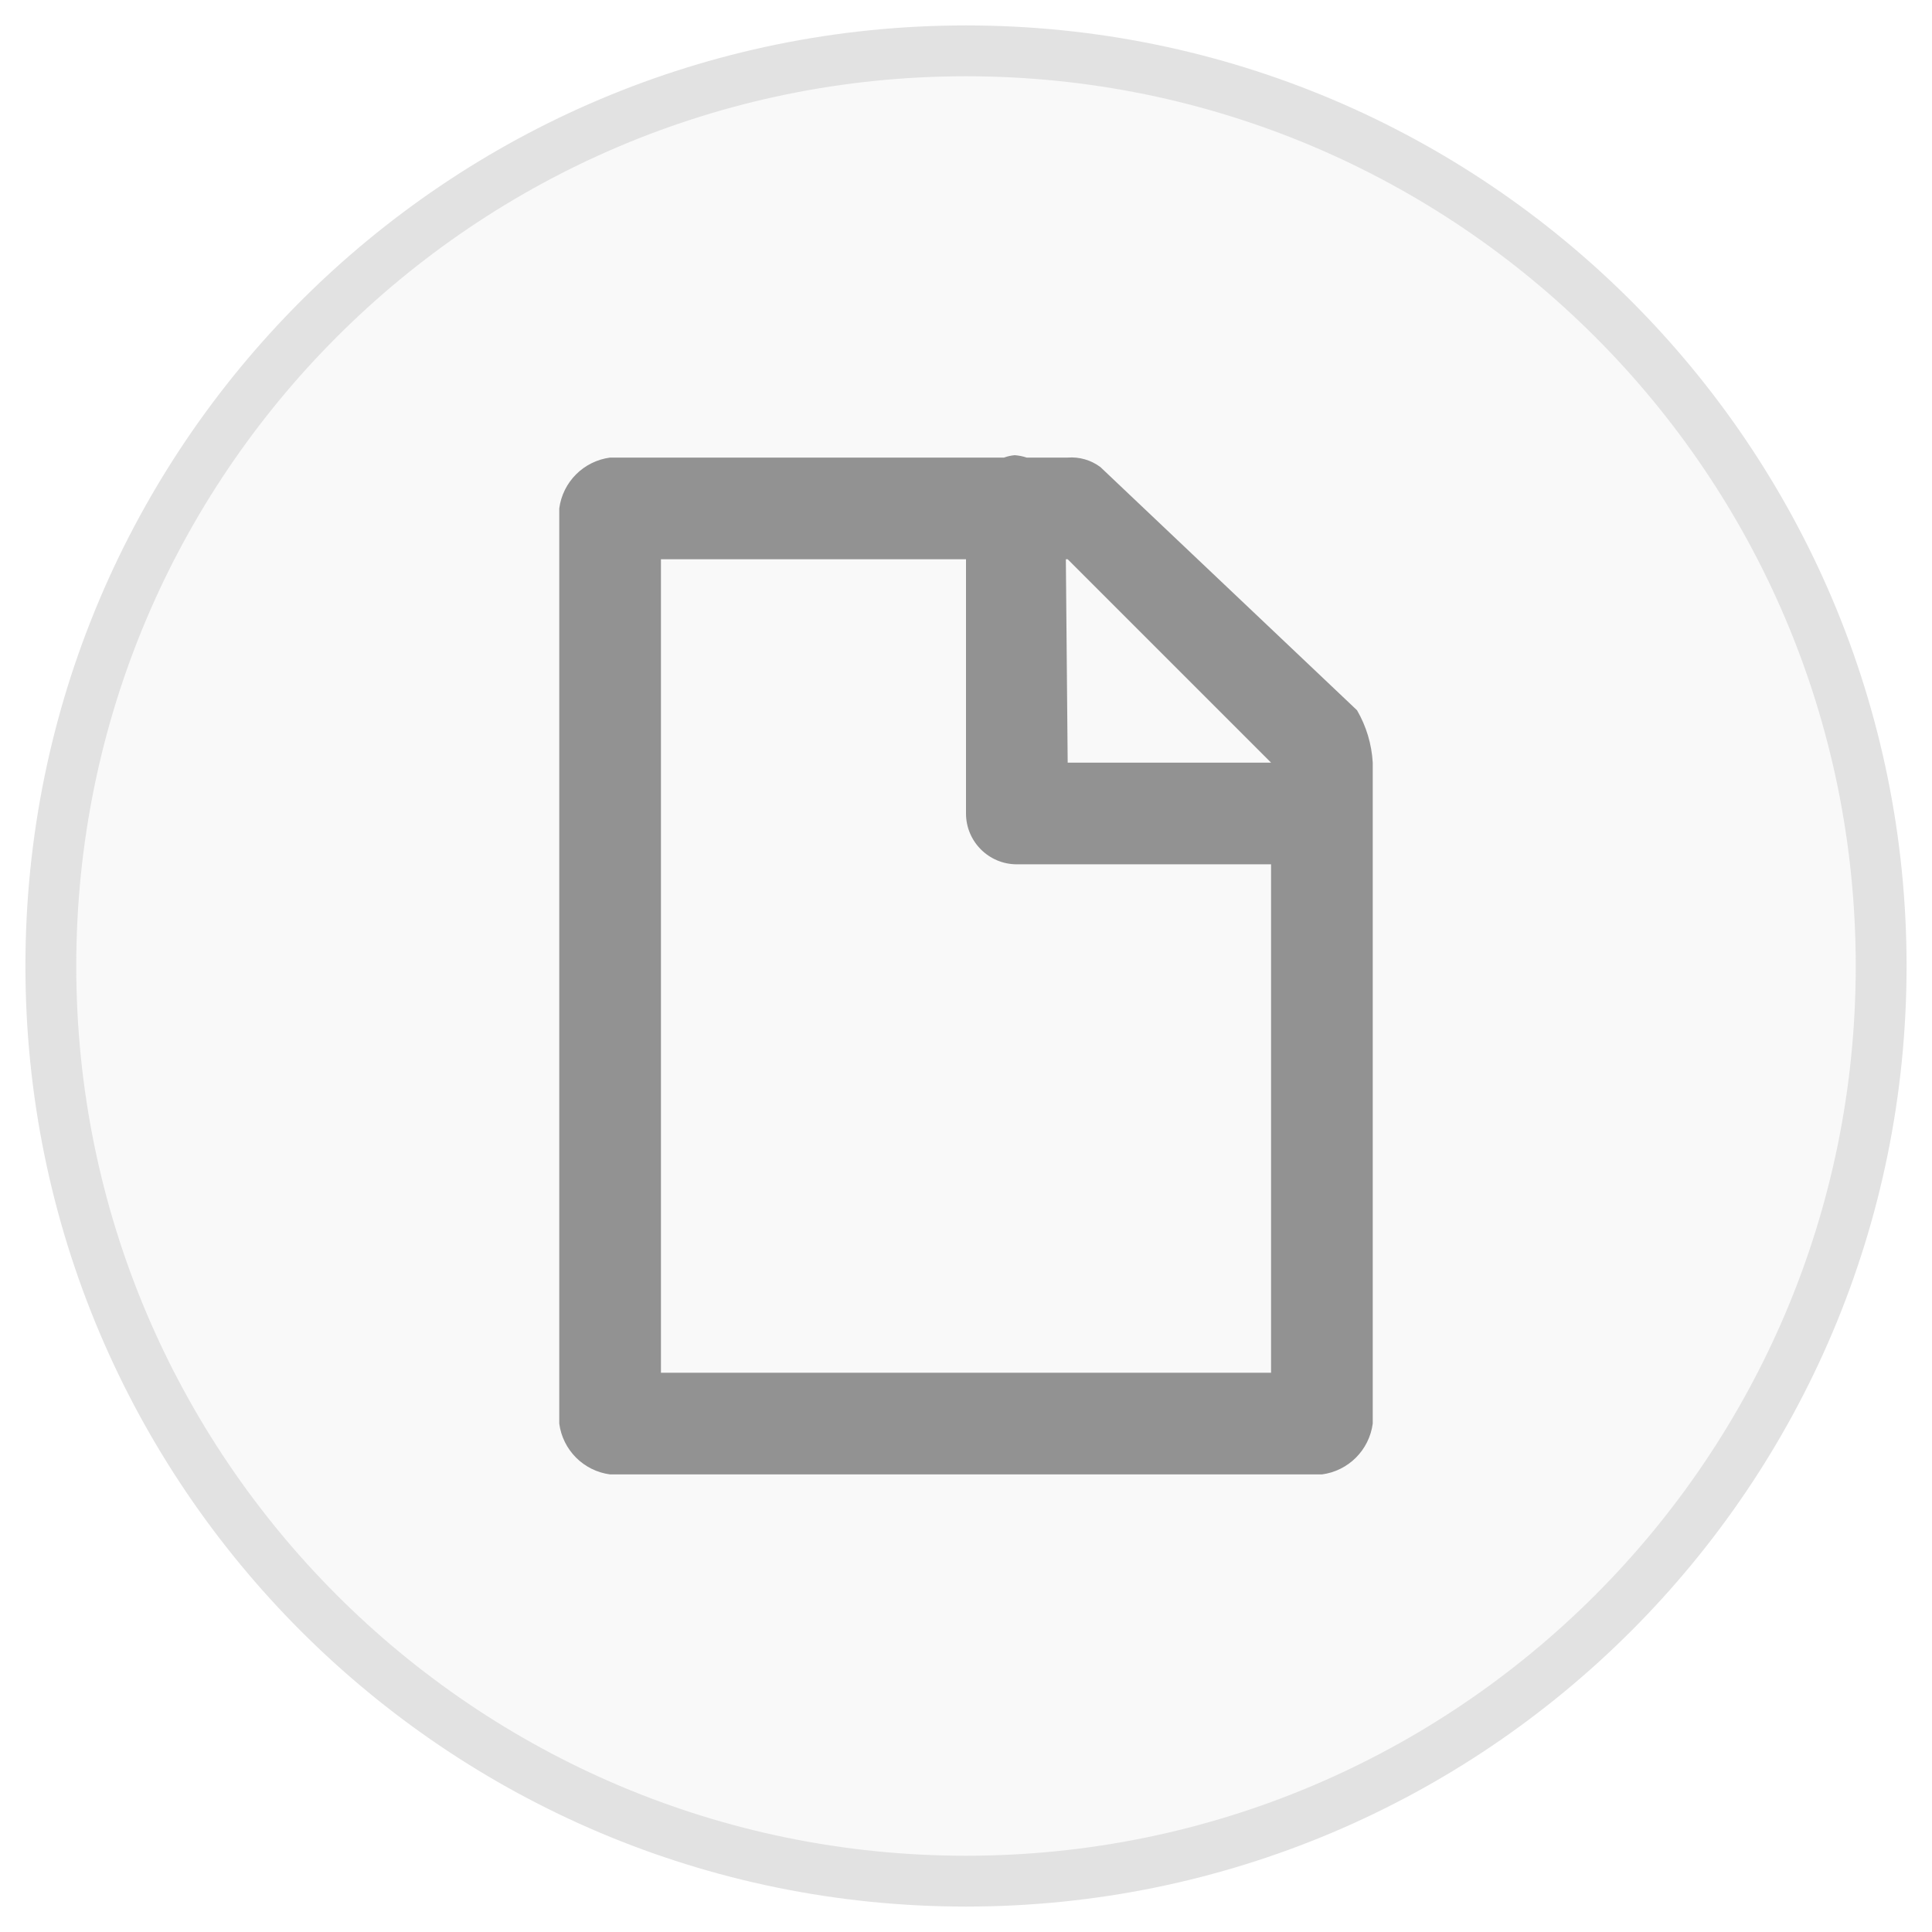
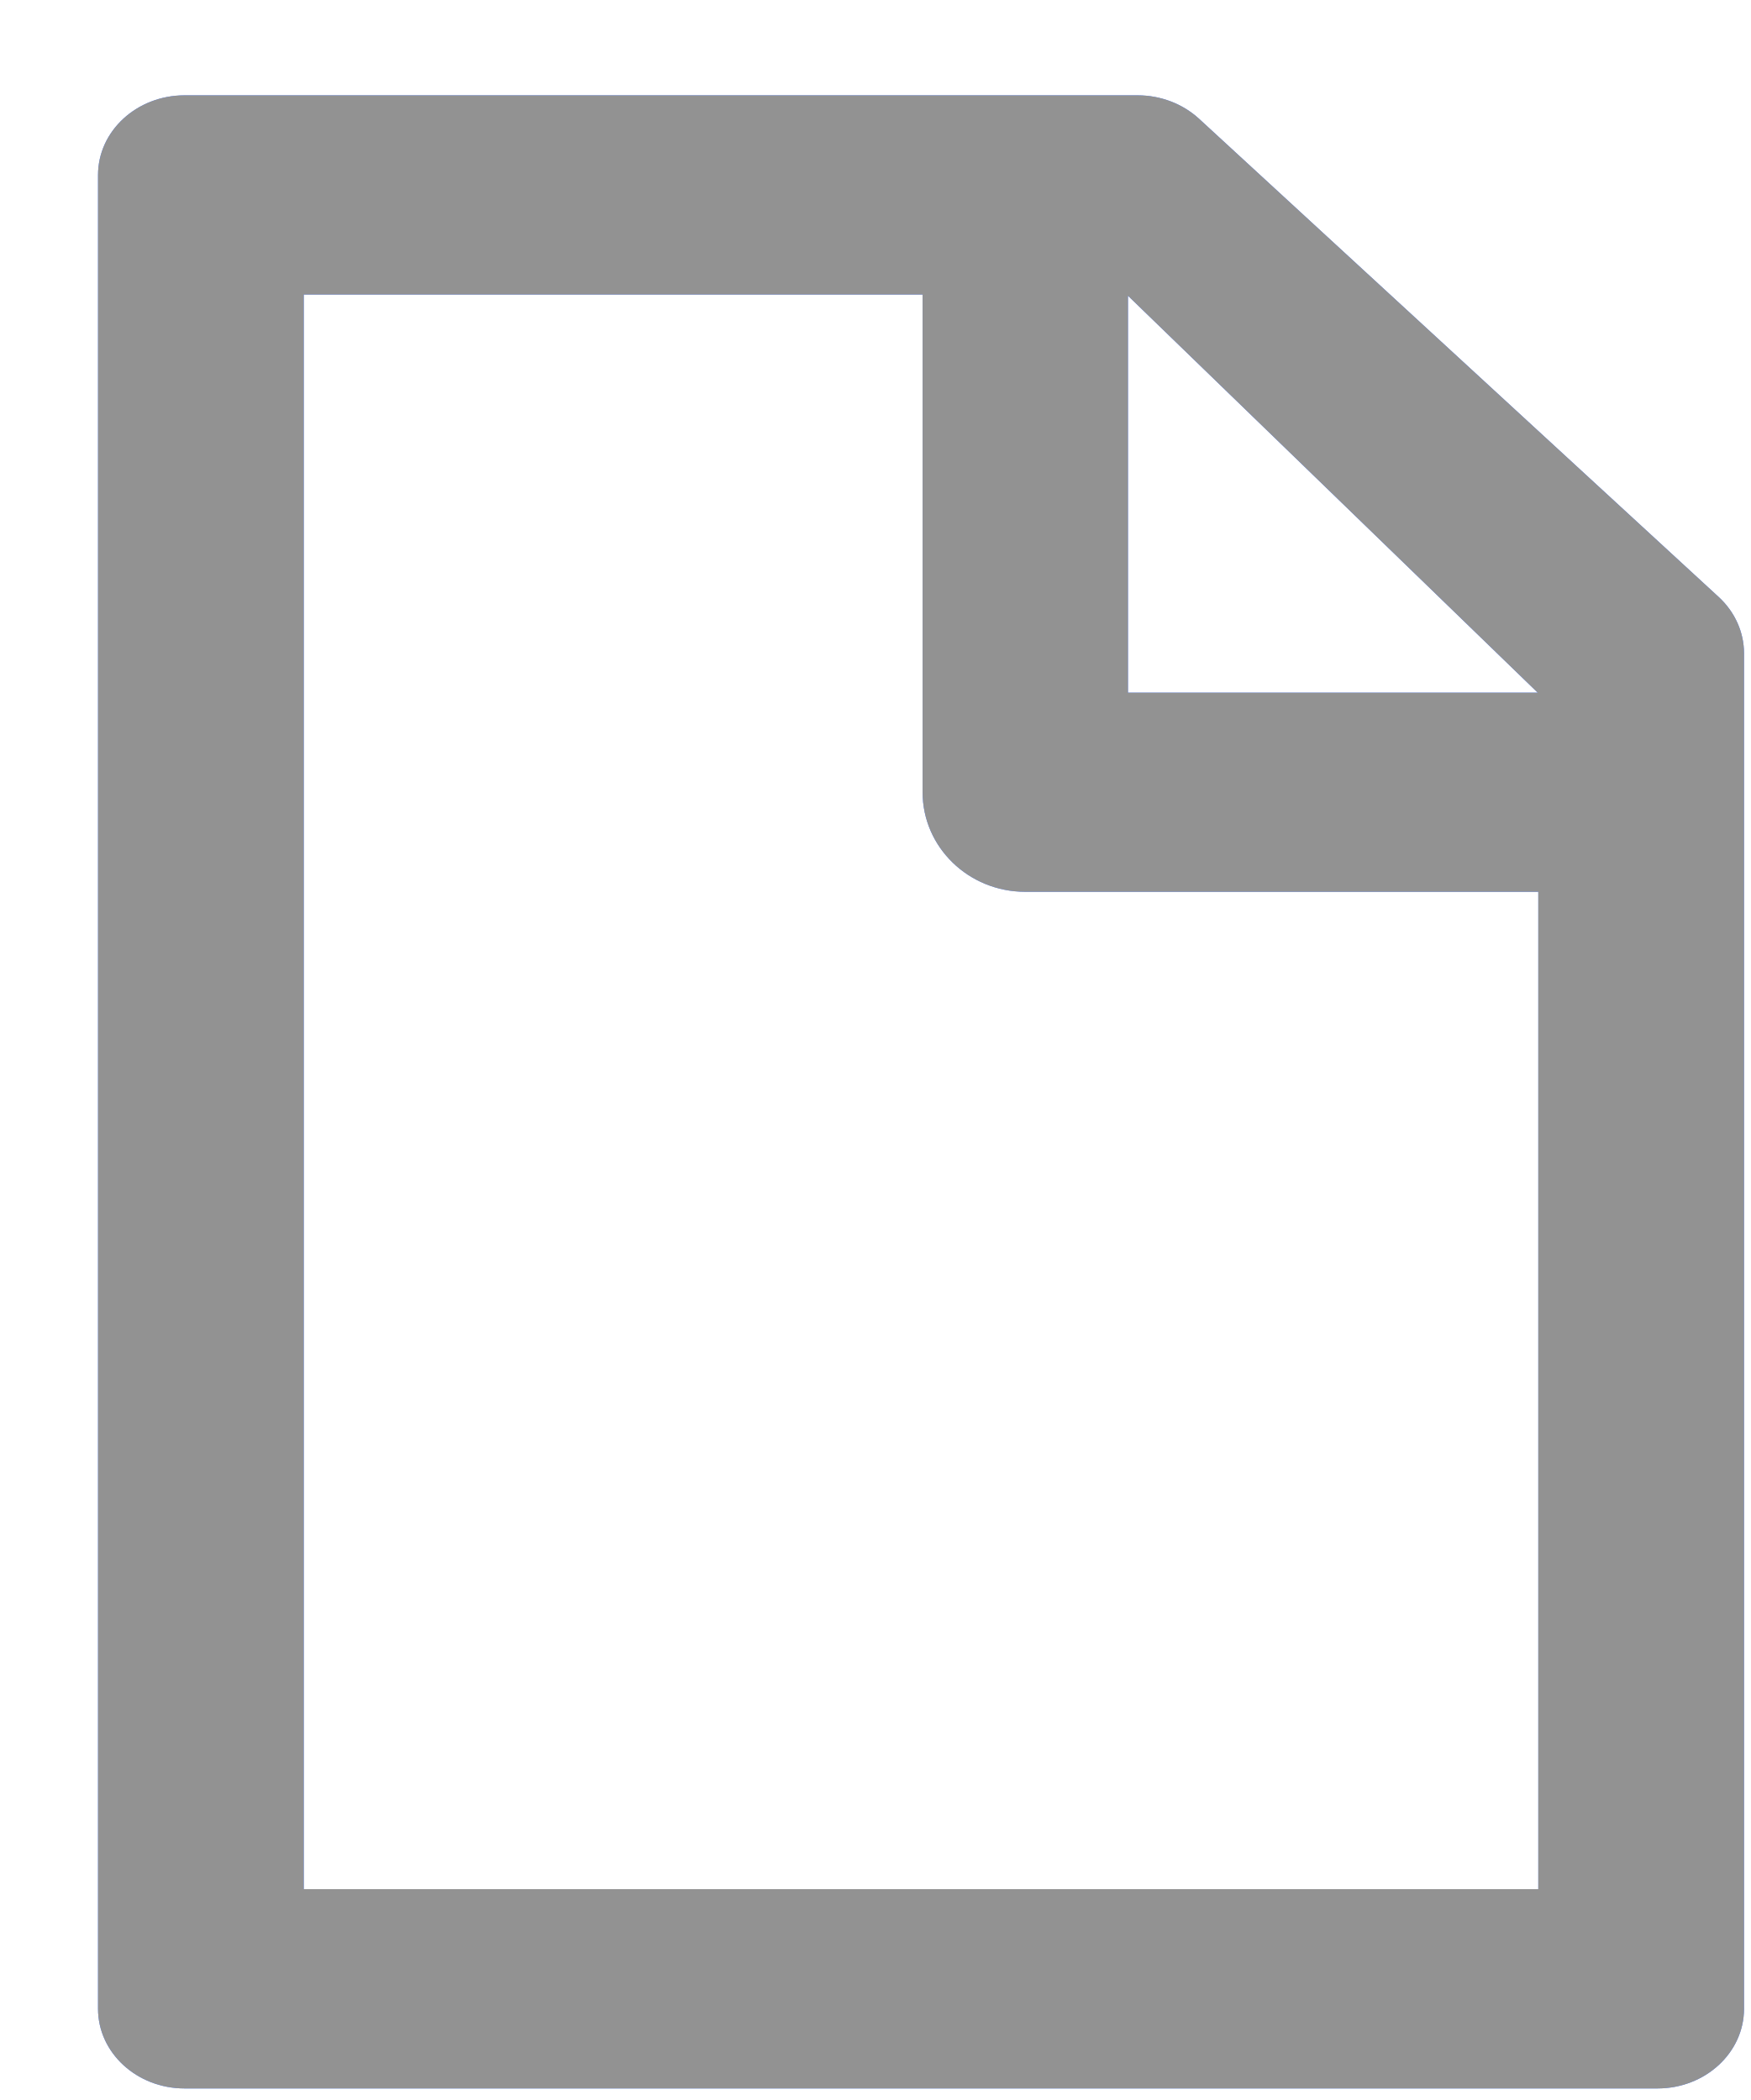
- <svg xmlns="http://www.w3.org/2000/svg" width="38" height="38" viewBox="0 0 38 38">
+ <svg xmlns="http://www.w3.org/2000/svg" preserveAspectRatio="xMidYMid" width="15" height="18" viewBox="0 0 15 18">
  <defs>
    <style>
      .cls-1 {
-         fill: #f9f9f9;
-         stroke: #e2e2e2;
-         stroke-width: 1px;
-       }
- 
-       .cls-2 {
-         fill: #929292;
+         fill: #38f;
+         filter: url(#color-overlay-1);
        fill-rule: evenodd;
      }
    </style>
+     <filter id="color-overlay-1" filterUnits="userSpaceOnUse">
+       <feFlood flood-color="#929292" />
+       <feComposite operator="in" in2="SourceGraphic" />
+       <feBlend in2="SourceGraphic" result="solidFill" />
+     </filter>
  </defs>
-   <circle class="cls-1" cx="19" cy="19" r="18" />
-   <path id="docs" class="cls-2" d="M26,29H12a1.162,1.162,0,0,1-1-1V10a1.162,1.162,0,0,1,1-1h7.748a0.835,0.835,0,0,1,.209-0.047A0.959,0.959,0,0,1,20.193,9H21a0.955,0.955,0,0,1,.643.186l5.048,4.784A2.313,2.313,0,0,1,27,15V28A1.162,1.162,0,0,1,26,29ZM13,27H25V17H20a1,1,0,0,1-1-1V11H13V27Zm8-16H20.964L21,15h4Z" />
+   <path d="M14.203,17.901 L1.582,17.901 C1.172,17.901 0.840,17.595 0.840,17.218 L0.840,1.500 C0.840,1.123 1.172,0.817 1.582,0.817 L9.749,0.817 C9.945,0.817 10.134,0.889 10.274,1.017 L14.728,5.117 C14.867,5.245 14.945,5.419 14.945,5.600 L14.945,17.218 C14.945,17.595 14.613,17.901 14.203,17.901 ZM2.603,16.193 L13.182,16.193 L13.182,7.644 L8.786,7.644 C8.300,7.644 7.906,7.262 7.906,6.790 L7.906,2.525 L2.603,2.525 L2.603,16.193 ZM9.666,2.535 L9.666,5.937 L13.177,5.937 L9.666,2.535 Z" class="cls-1" />
</svg>
